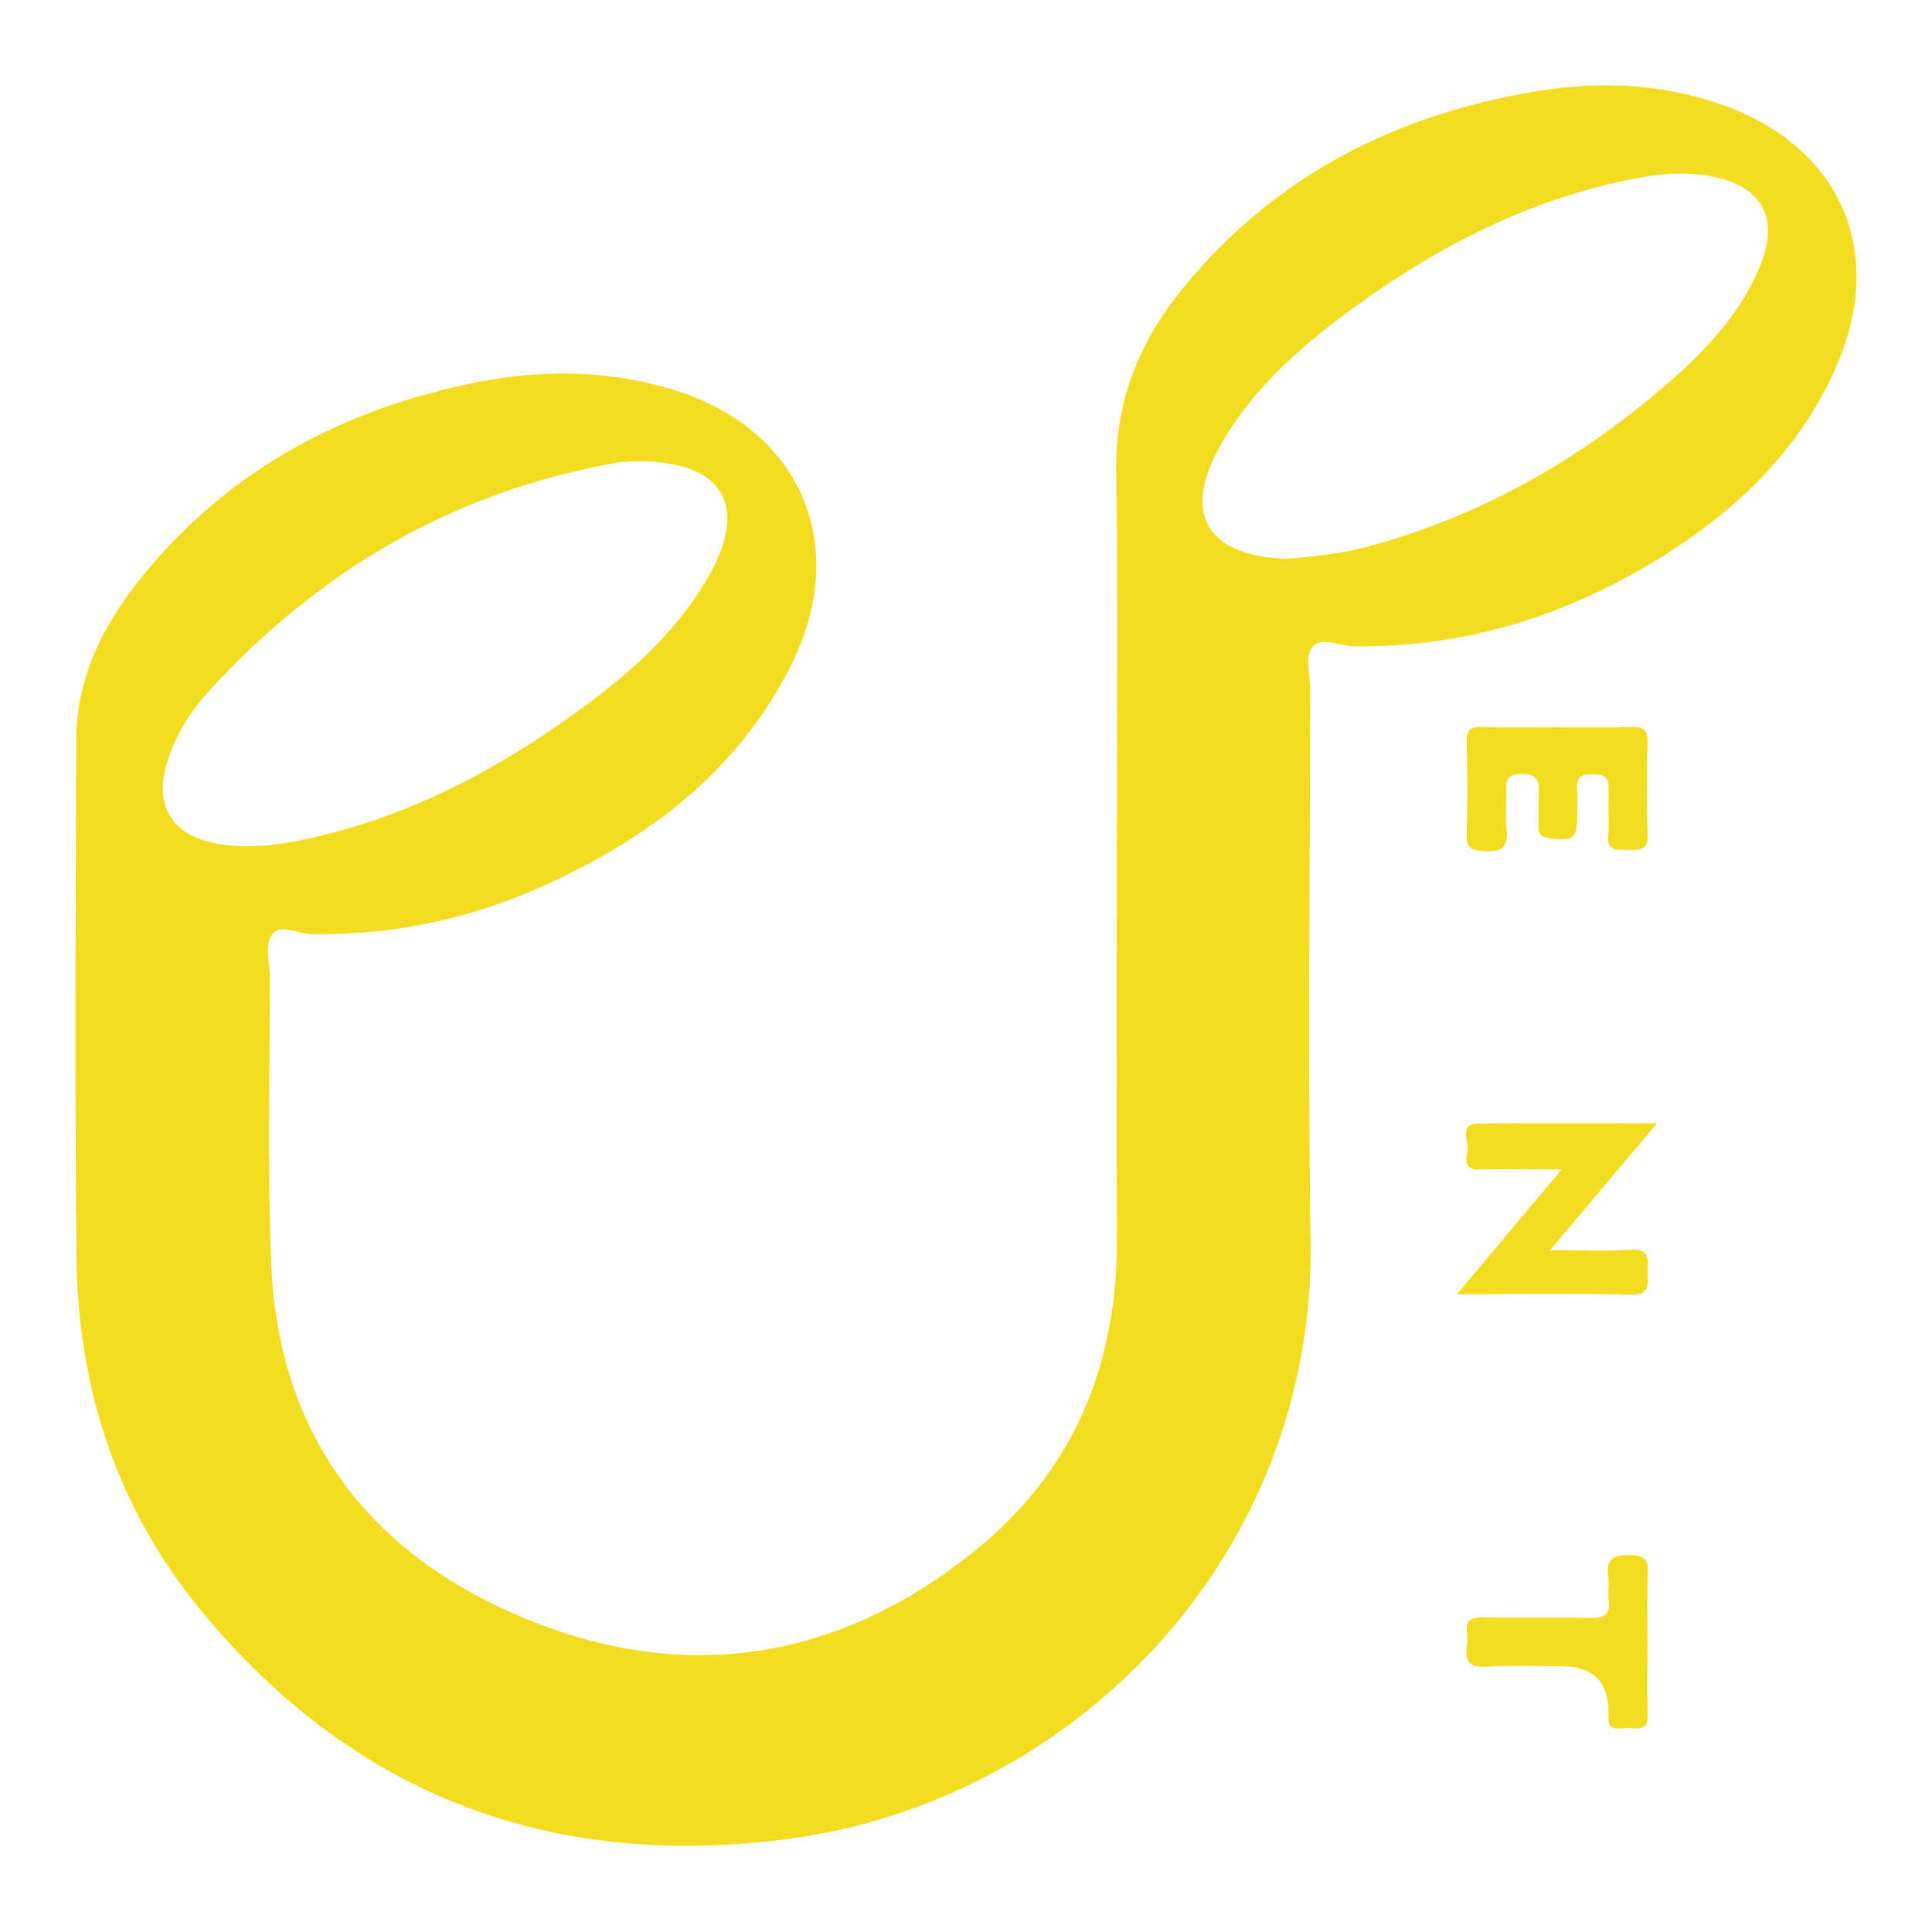
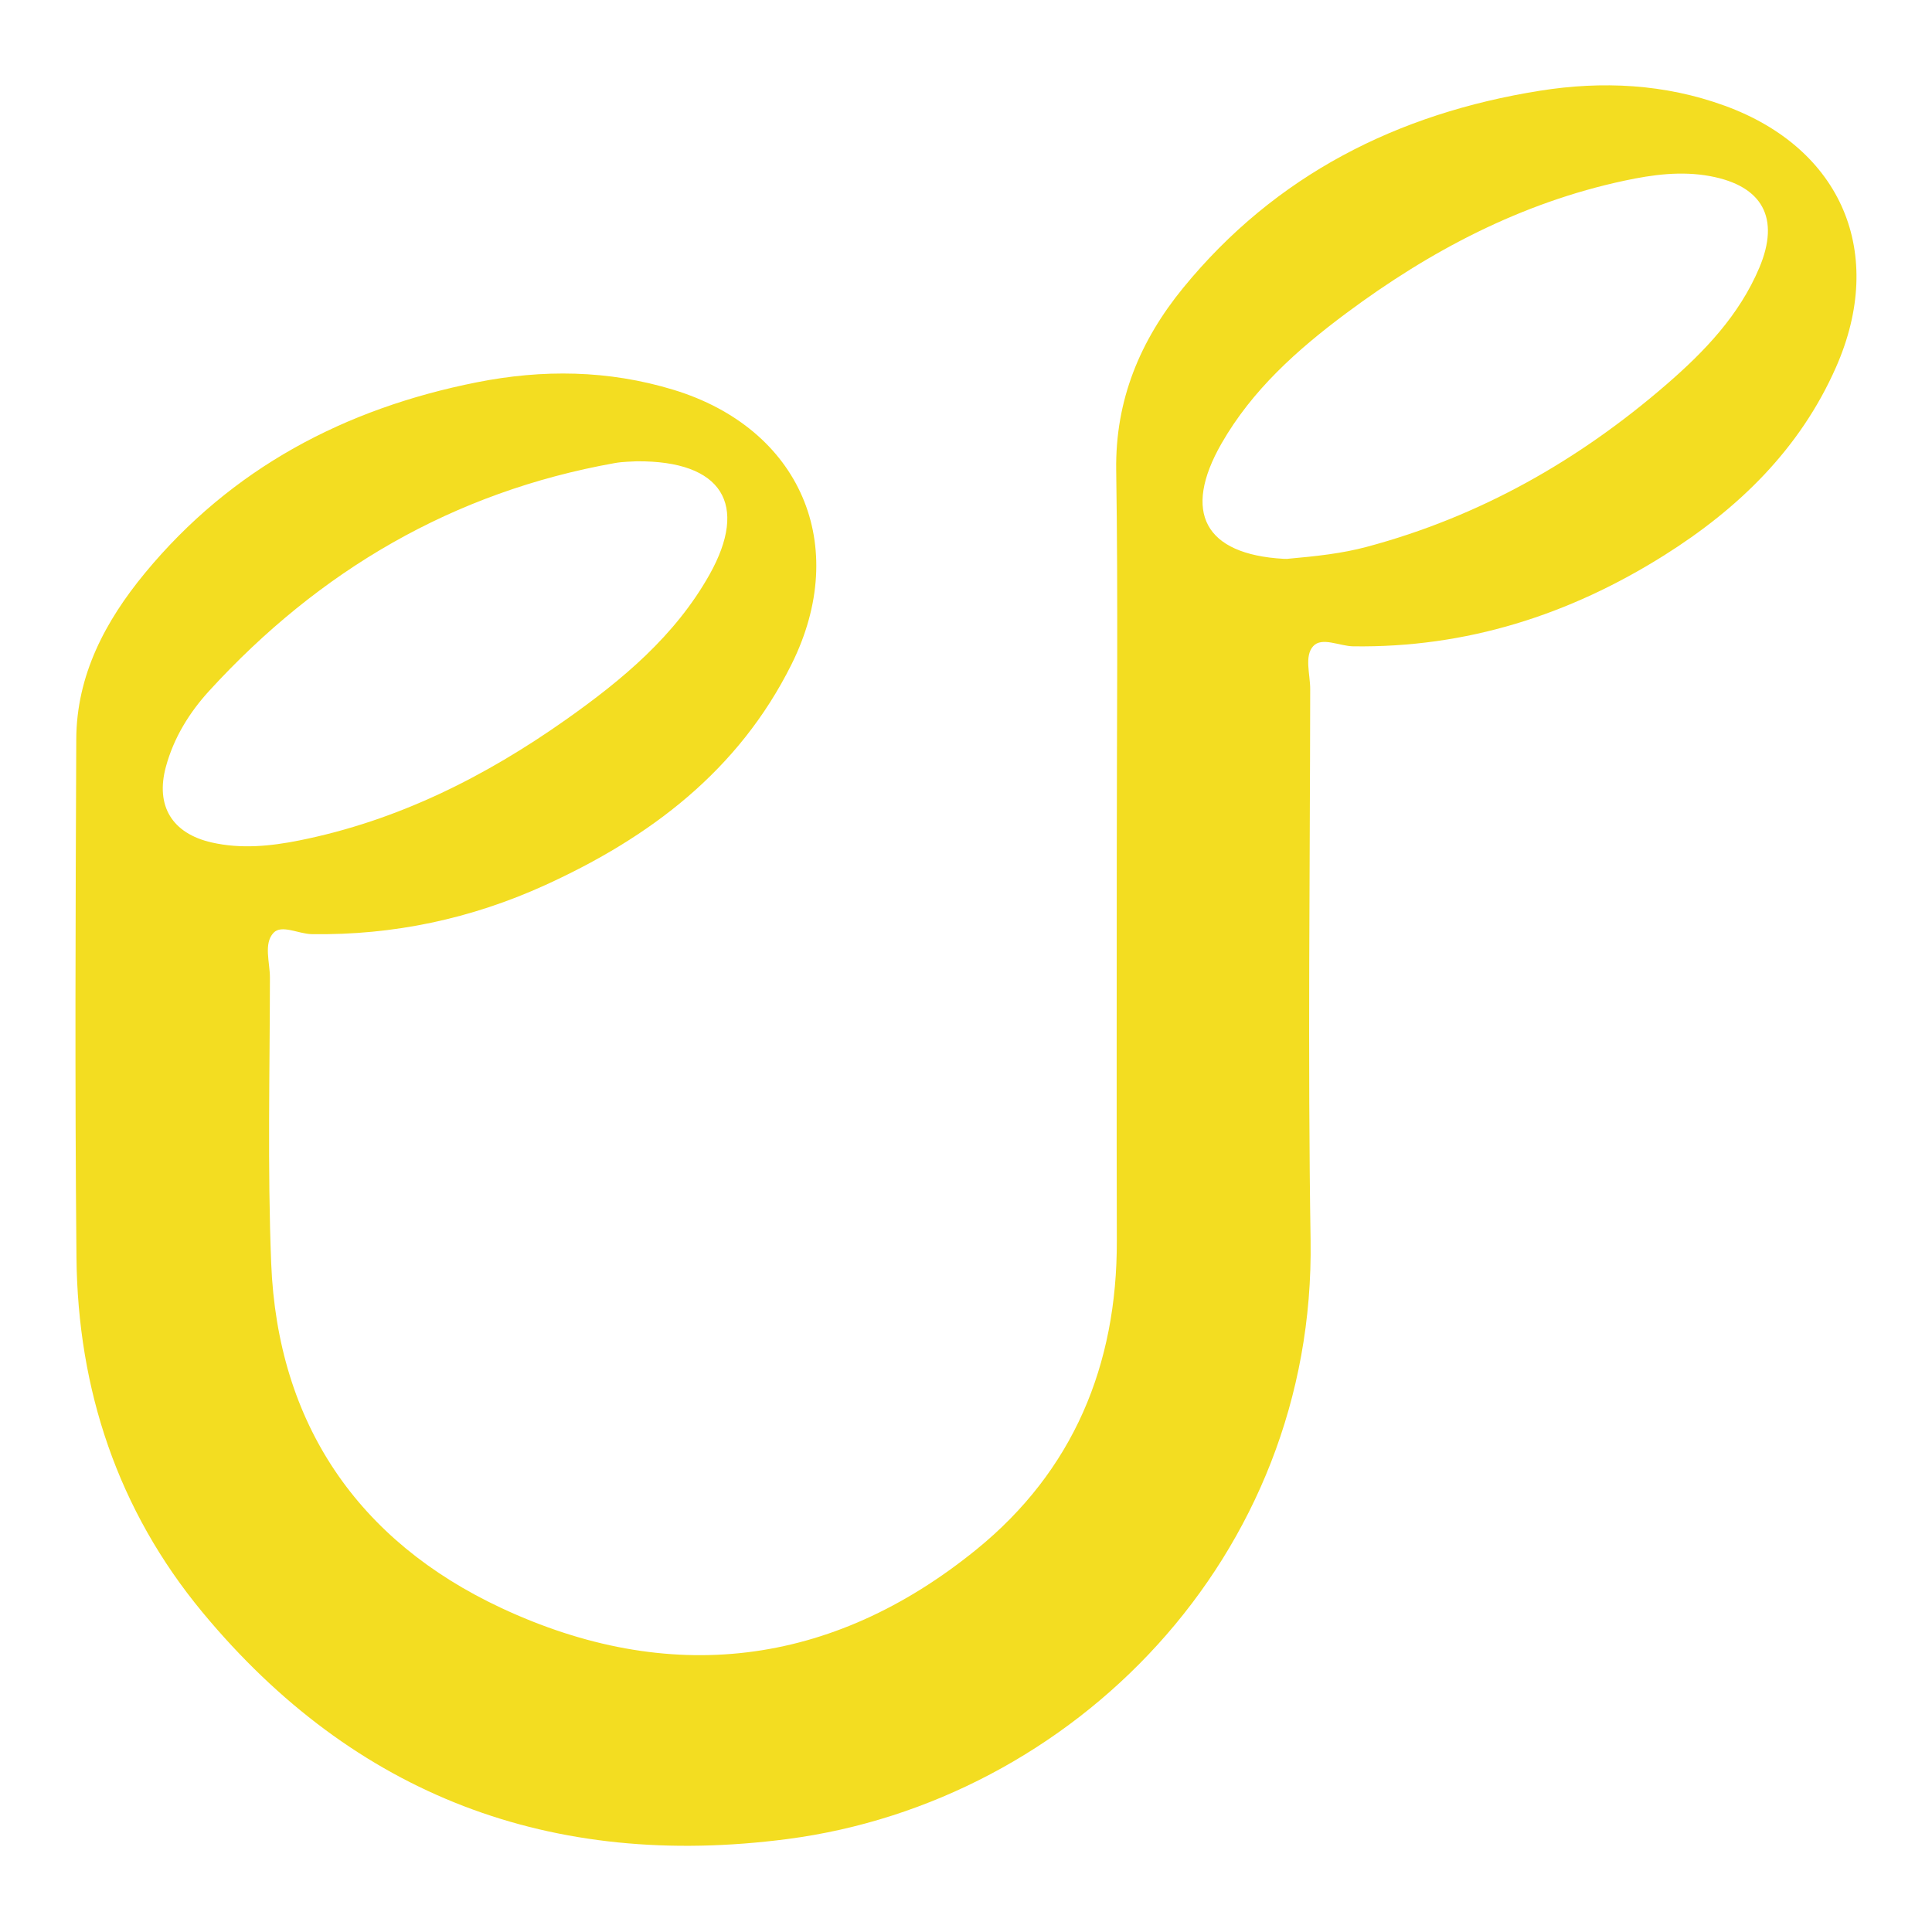
<svg xmlns="http://www.w3.org/2000/svg" id="Layer_1" viewBox="0 0 900 900">
  <defs>
    <style>
      .cls-1 {
        fill: #f3dd21;
      }
    </style>
  </defs>
  <path class="cls-1" d="M520.23,399.59c0-60.17.65-120.35-.26-180.51-.49-32.8,11.2-60.52,31.19-84.97,43.01-52.62,99.9-81.28,166.16-91.84,29-4.62,58.1-3.24,86.17,7,54.51,19.88,75.26,68.64,51.78,121.83-16.84,38.14-45.42,65.82-80.01,87.58-44.18,27.79-92.2,43.15-144.9,42.4-6.39-.09-14.59-4.53-18.64-.05-4.19,4.63-1.37,13.14-1.38,19.94-.09,85.62-1.16,171.25.18,256.84,2.31,147.48-110.87,261.54-243.67,278.88-109.78,14.34-201.59-20.02-272.51-105.6-39.44-47.59-58.13-103.77-58.72-165.35-.77-80.45-.43-160.92-.09-241.37.12-29.89,13.56-55.08,31.99-77.41,40.31-48.84,93.14-76.66,154.56-88.86,30.67-6.1,61.27-5.76,91.58,3.46,59.22,18.02,82.72,72.38,55.07,127.9-24.67,49.53-65.96,80.64-114.86,102.9-34.39,15.65-70.68,23.38-108.64,22.8-6.15-.09-14.07-4.62-17.82-.61-4.7,5.04-1.67,13.75-1.67,20.84-.05,44.35-1.16,88.75.59,133.04,2.96,74.77,40.5,129.42,107.03,160.56,78.07,36.54,153.83,27.79,221.47-27.16,45.06-36.6,65.58-85.79,65.43-143.78-.15-59.48-.03-118.97-.03-178.45ZM296.76,214.88c-2.24.17-6.41.12-10.44.85-75.24,13.45-137.58,50.03-188.84,106.06-9.26,10.12-16.53,21.87-20.2,35.39-4.96,18.25,2.91,31.08,21.3,35.27,13.69,3.11,27.31,1.76,40.78-.93,45.79-9.16,86.55-29.64,124.37-56.35,26.19-18.5,50.73-38.94,66.74-67.42,18.43-32.77,5.94-53.13-33.71-52.86ZM599.55,260.34c14.09-1.26,25.66-2.54,36.99-5.56,52.68-14.05,98.83-40.25,139.82-75.74,17.72-15.34,33.88-32.22,43.21-54.35,9.73-23.08,1.53-38.1-22.9-42.63-13.49-2.5-26.74-.71-39.84,2.08-48.15,10.27-90.64,32.66-129.79,61.83-22.7,16.91-43.71,35.68-58,60.6-18.43,32.15-7.78,51.68,28.89,53.75,1.37.08,2.74,0,1.62,0Z" />
-   <path class="cls-1" d="M727.51,544.75c-14.18,0-26.2-.25-38.2.09-7.66.22-6.38-5.16-5.68-9.07.78-4.38-4.49-12.32,5.35-12.41,26.66-.23,53.33-.08,82.91-.08-17.26,20.48-32.79,38.89-49.81,59.08,13.54,0,25.65.59,37.67-.19,9.16-.59,7.82,5.01,7.74,10.38-.08,5.21,1.77,10.76-7.59,10.54-26.06-.62-52.15-.21-81.23-.21,16.79-19.98,32.16-38.27,48.85-58.13Z" />
-   <path class="cls-1" d="M725.17,338.77c11.68,0,23.37.19,35.05-.09,5.05-.12,7.42.96,7.28,6.72-.37,14.42-.51,28.88.04,43.29.29,7.58-3.9,7.33-9.04,7.18-4.73-.15-9.95,1.23-9.31-6.78.55-6.83-.19-13.75.19-20.6.31-5.55-1.18-7.86-7.27-7.86-5.88,0-8.05,1.8-7.43,7.62.39,3.74.07,7.55.07,11.33,0,11.21-1.69,12.42-13.25,10.85-3.48-.47-4.82-1.72-4.75-5.11.11-5.15-.26-10.33.08-15.46.39-5.97-.43-9.31-8.01-9.31-7.48,0-7.35,3.76-7.17,8.91.19,5.49-.53,11.07.16,16.48,1.15,8.9-2.51,11.14-10.86,10.54-5.51-.4-7.91-1.32-7.73-7.47.42-14.42.37-28.87.02-43.29-.13-5.37,1.37-7.23,6.88-7.05,11.67.37,23.36.11,35.05.11Z" />
-   <path class="cls-1" d="M767.48,764.78c0,11.31-.36,22.65.13,33.94.32,7.25-4.11,6.67-8.58,6.28-4.13-.36-10.57,2.6-9.75-5.98.06-.68.02-1.37,0-2.06q-.43-20.76-21.67-20.76c-11.66,0-23.36-.59-34.96.2-8.18.56-10.37-2.52-9.27-9.85.3-2.01.26-4.14-.01-6.16-.76-5.56,1.75-7,7-6.91,16.8.27,33.61-.17,50.4.24,6.47.16,9.58-1.35,8.6-8.37-.47-3.36.36-6.92-.17-10.26-1.38-8.72,2.13-11.02,10.63-10.69,6.7.26,7.99,2.54,7.76,8.49-.41,10.61-.11,21.25-.12,31.88Z" />
</svg>
